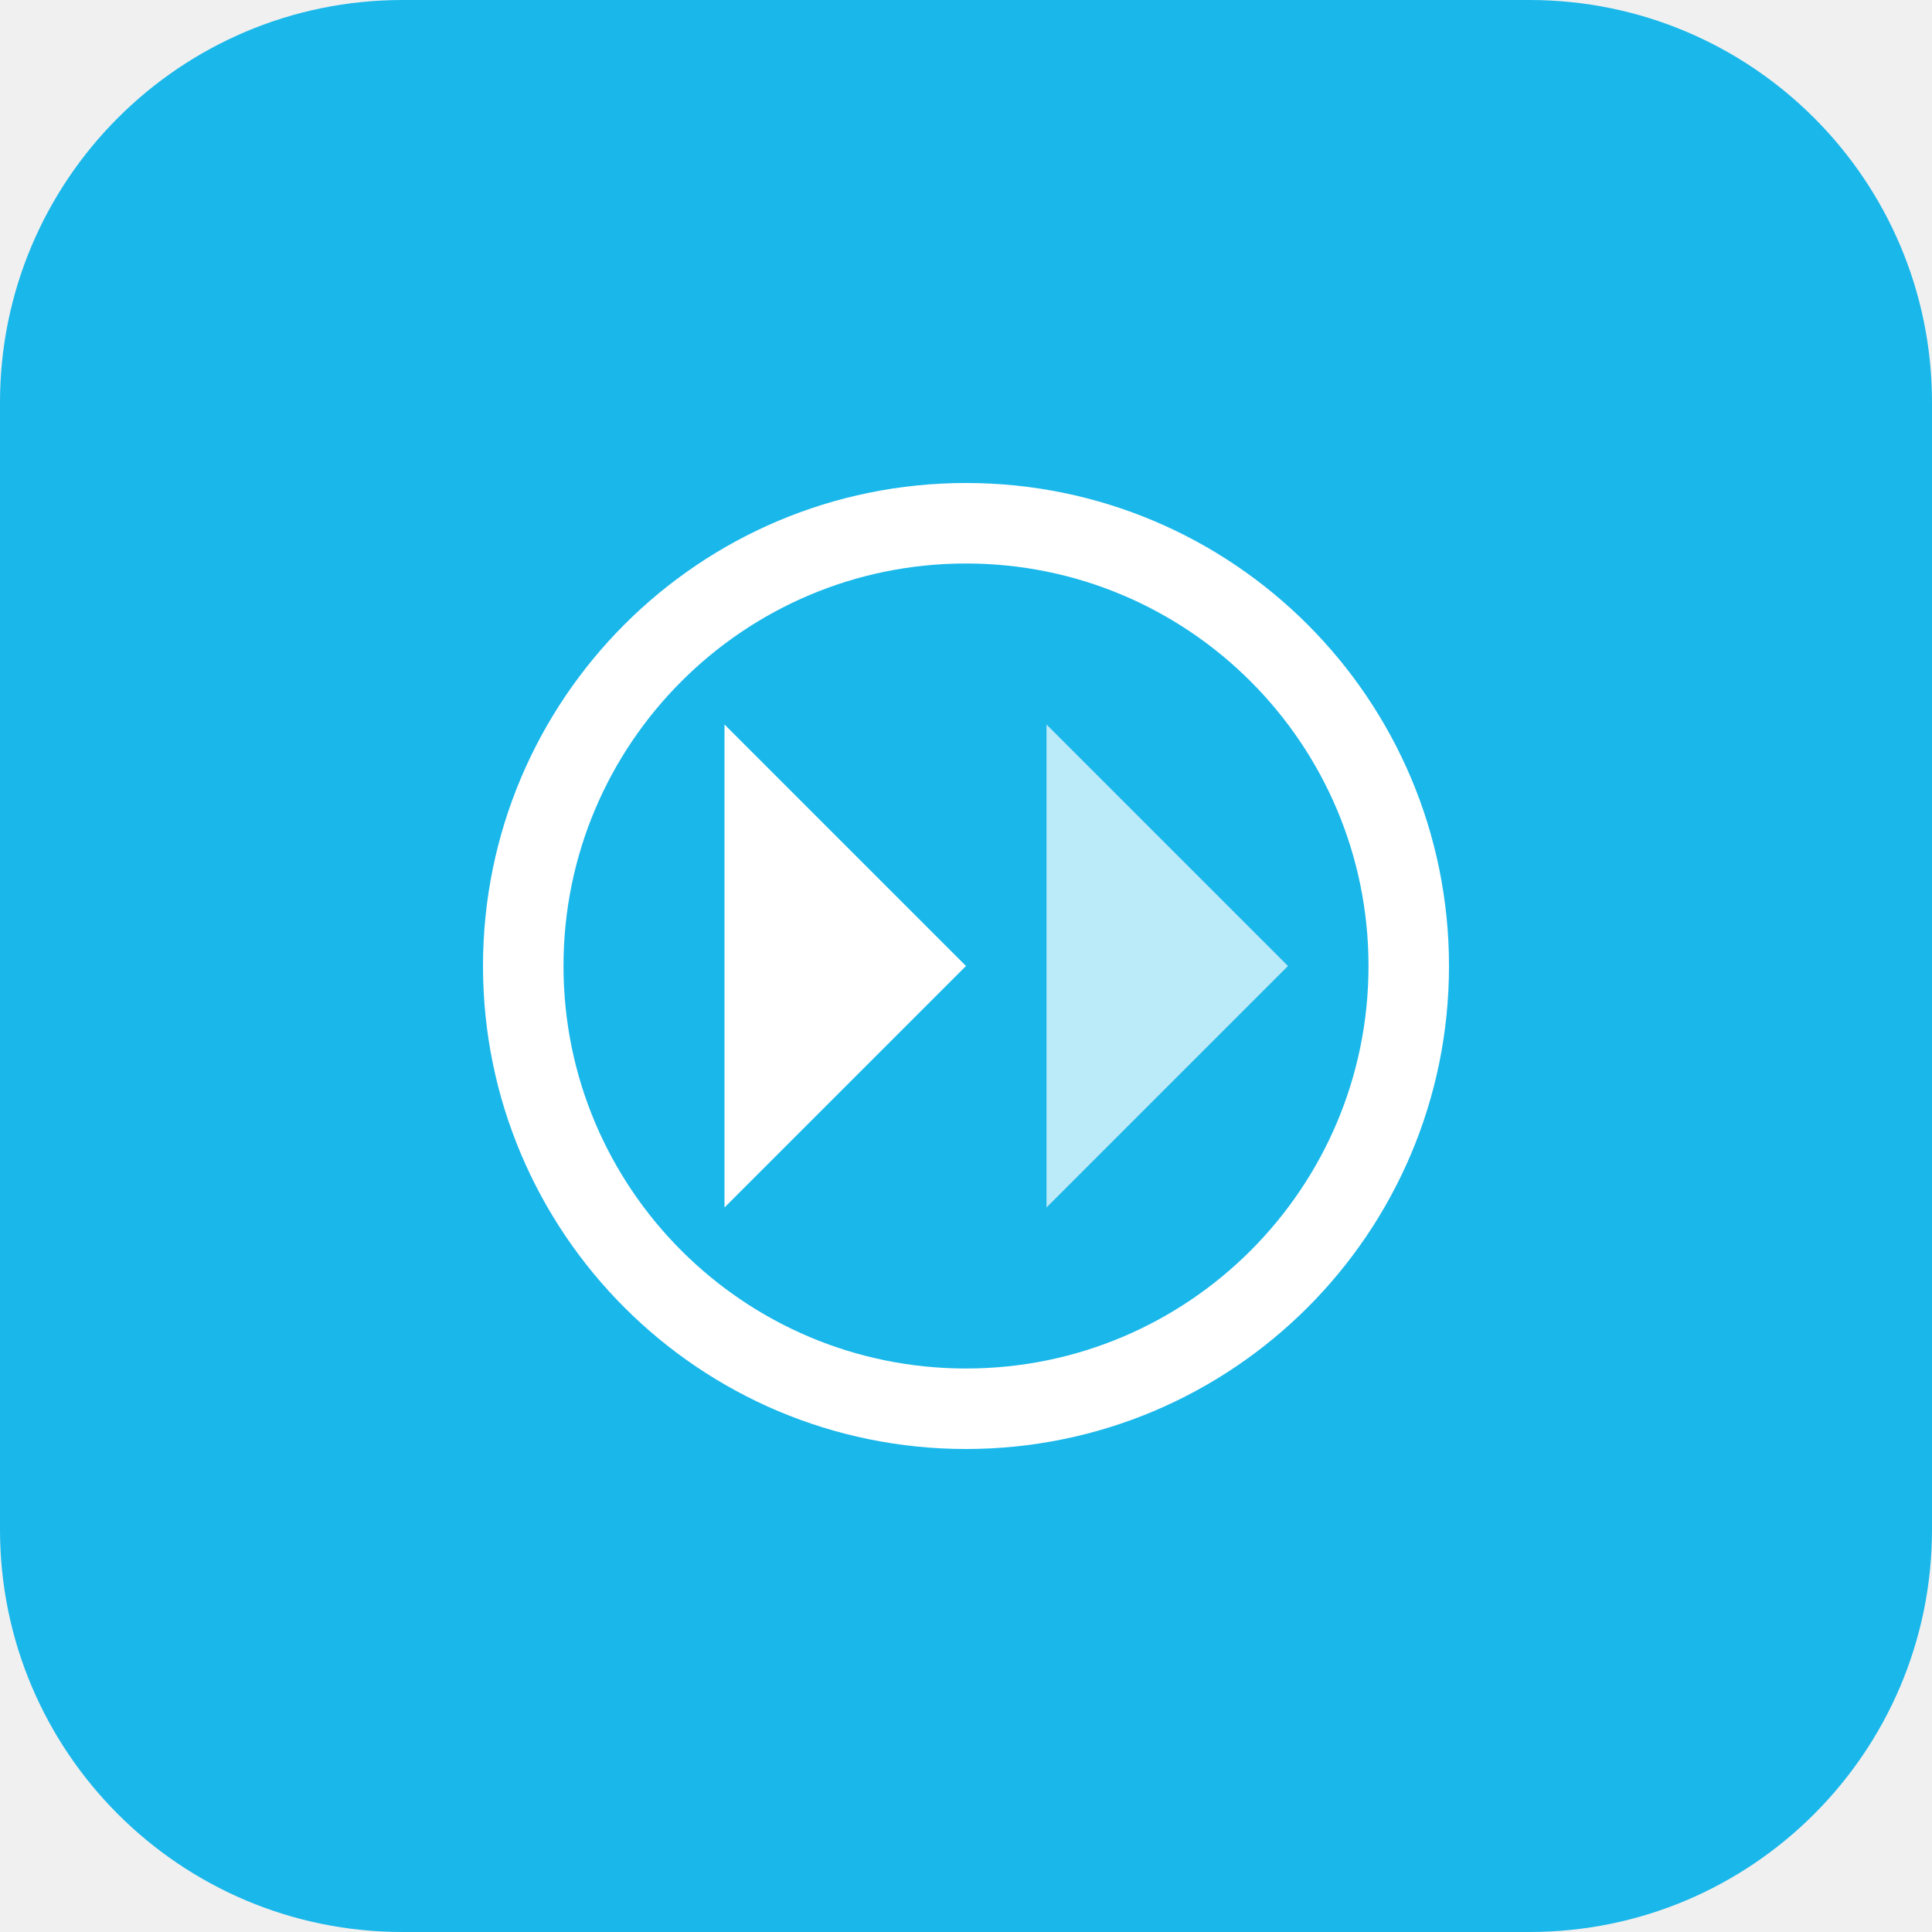
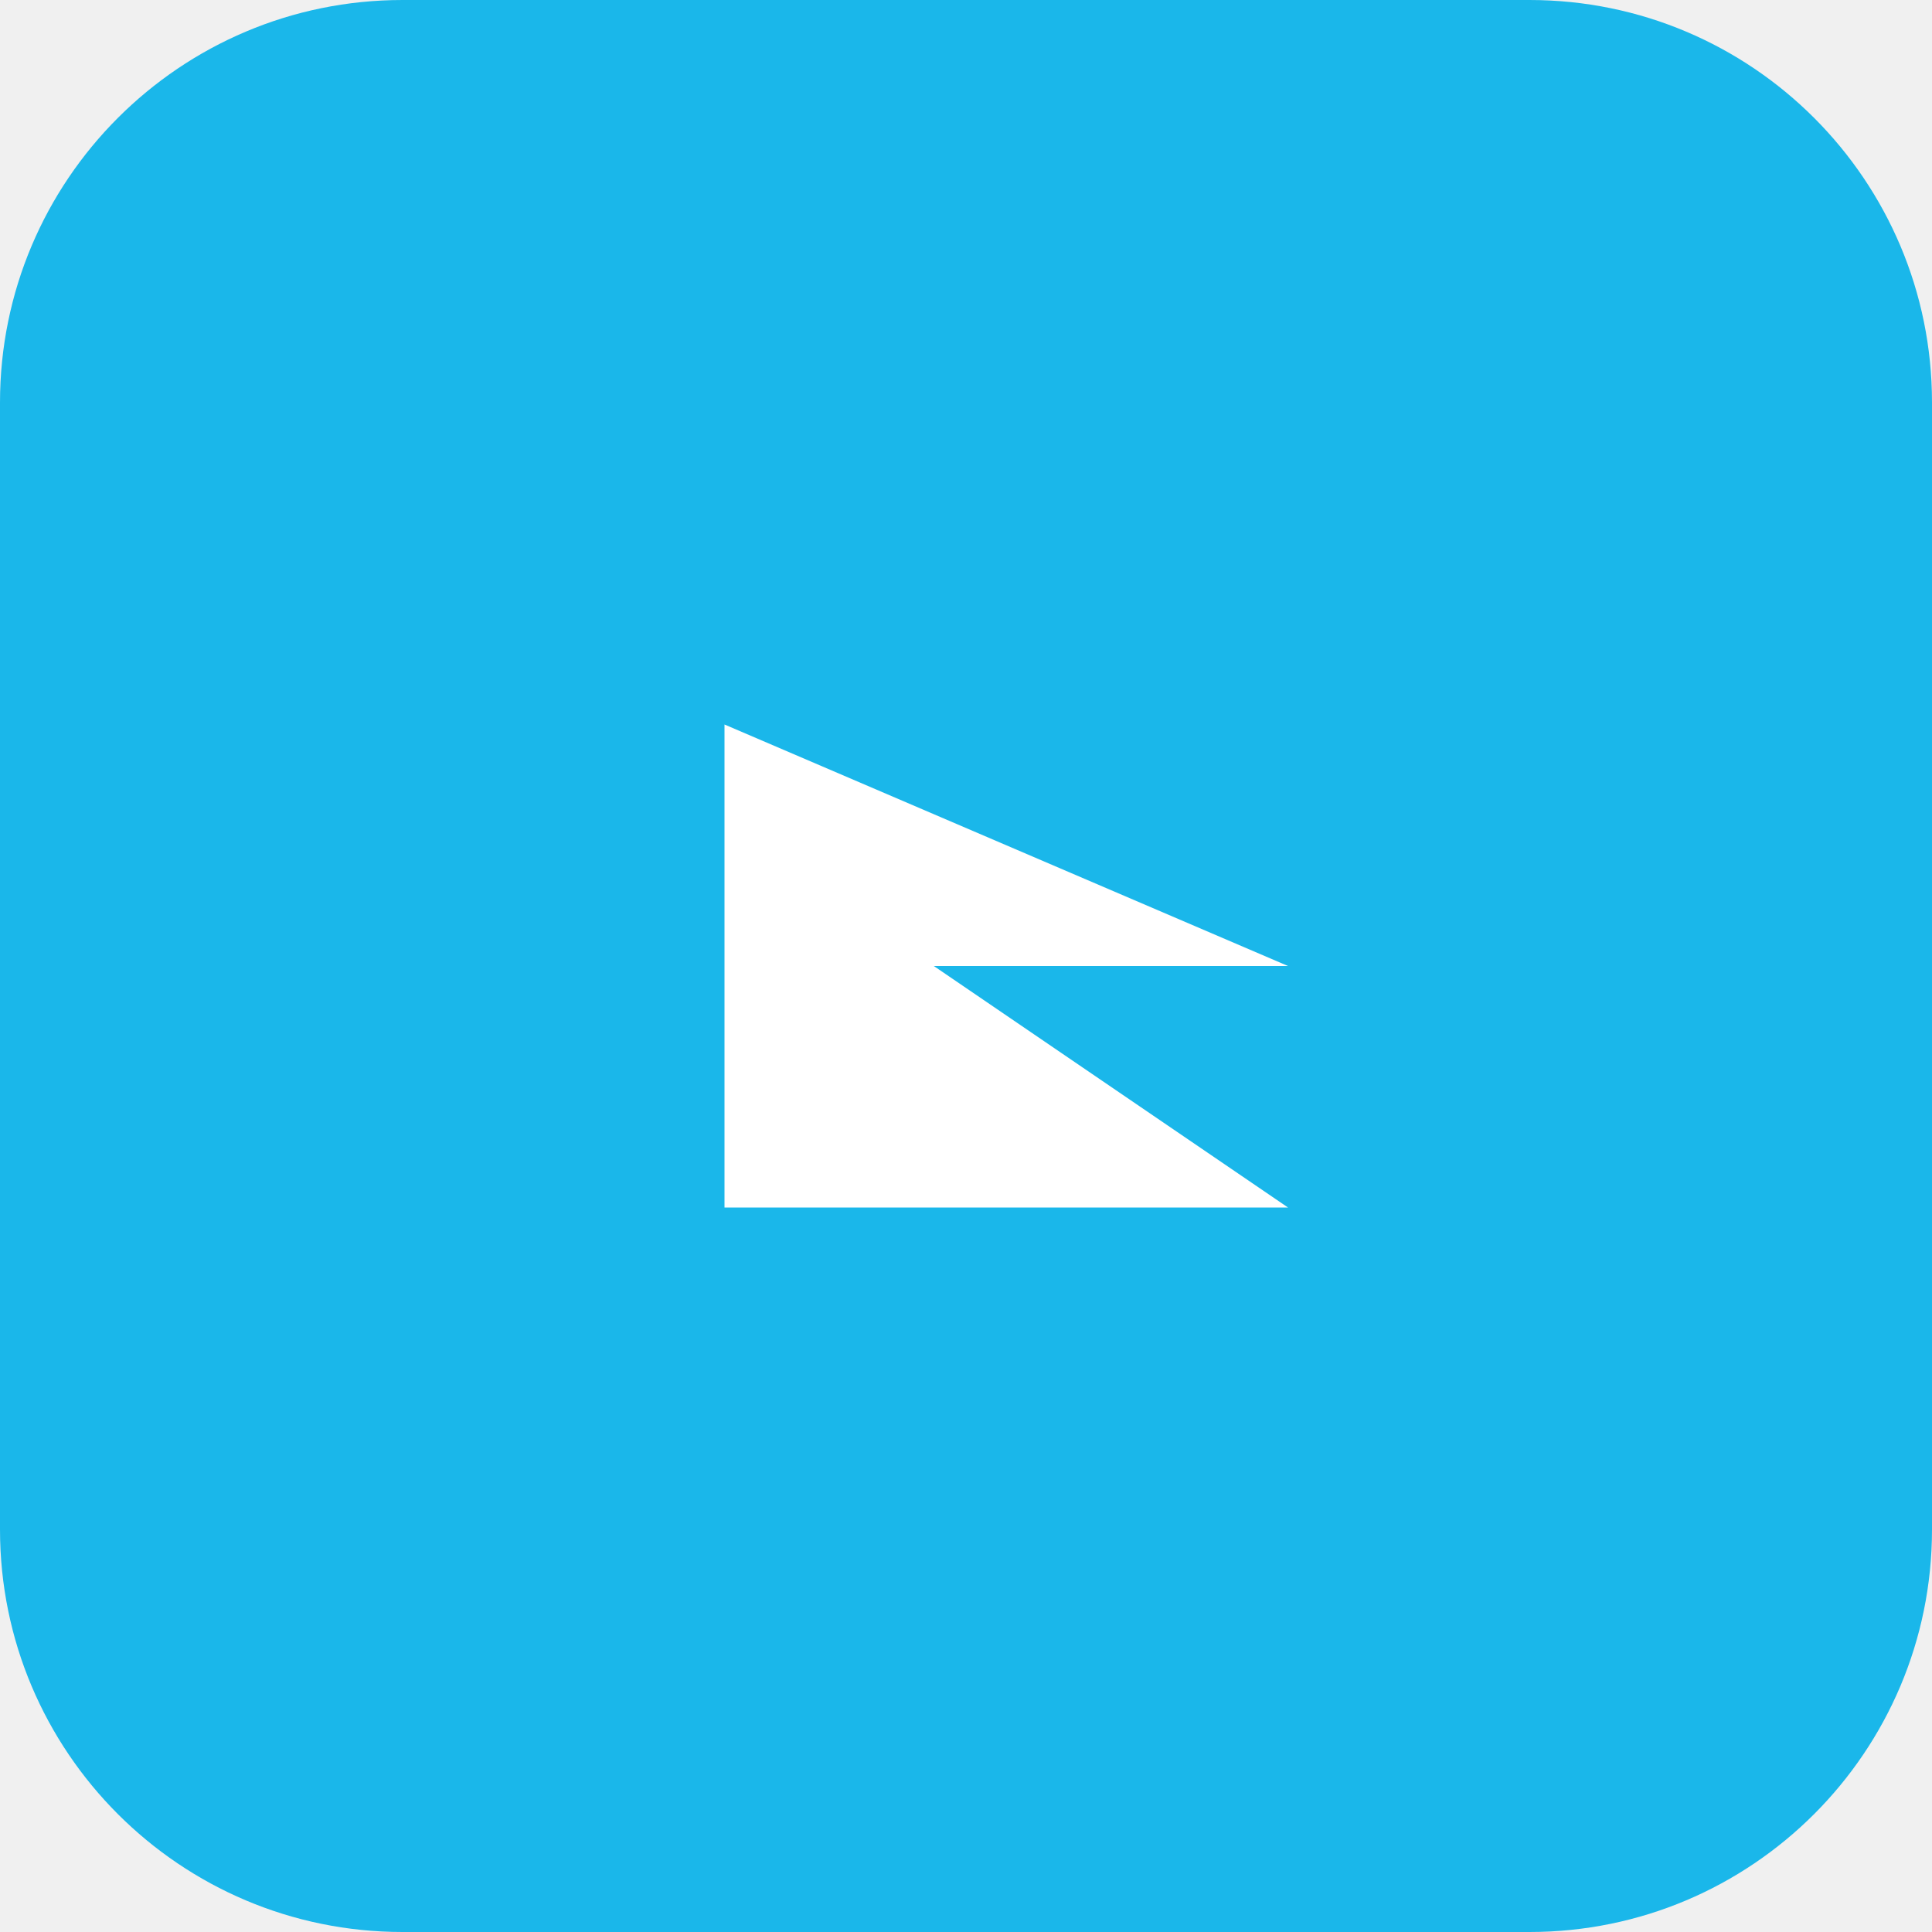
- <svg xmlns="http://www.w3.org/2000/svg" width="48" height="48" viewBox="0 0 48 48" fill="none">
-   <rect width="48" height="48" rx="10" fill="#1AB7EA" />
-   <path d="M18 18L24 24L18 30V18Z" fill="white" />
-   <path d="M26 18V30L32 24L26 18Z" fill="white" opacity="0.7" />
-   <circle cx="24" cy="24" r="11" stroke="white" stroke-width="2" />
+ <svg xmlns="http://www.w3.org/2000/svg" viewBox="0 0 120 120" width="120" height="120">
+   <rect width="120" height="120" rx="25" fill="#1AB7EA" />
+   <path d="M45 75 L45 45 L80 60 L58 60 L80 75 Z" fill="white" />
</svg>
